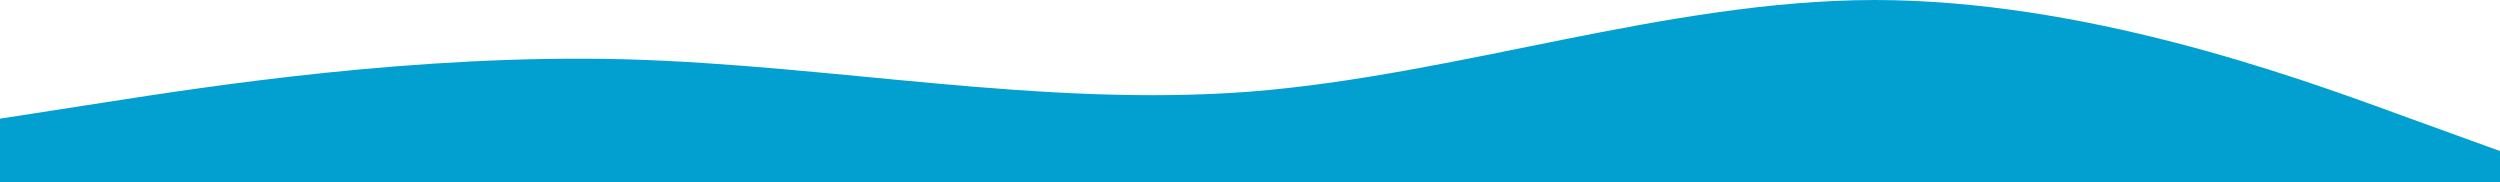
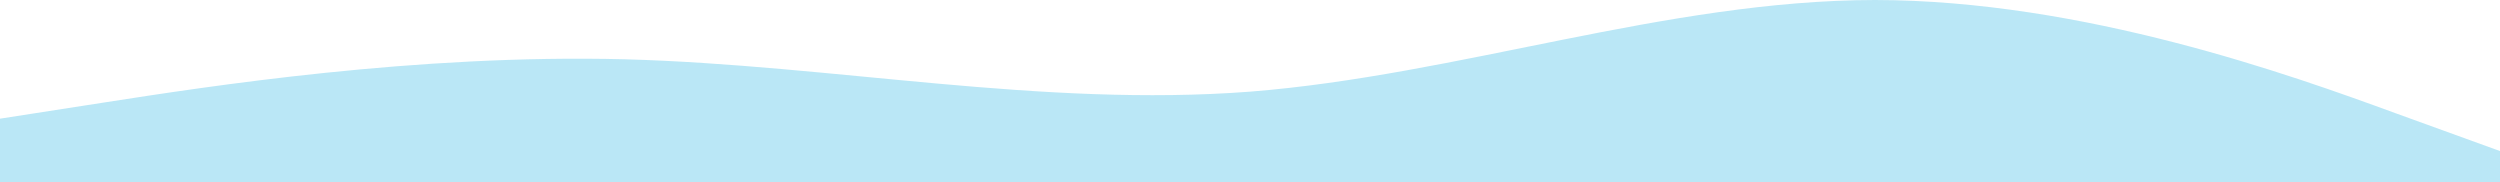
<svg xmlns="http://www.w3.org/2000/svg" viewBox="0 0 414 30" width="100%" fill="none" preserveAspectRatio="none">
-   <path d="M0 19.652L17.25 16.972C34.5 14.291 69 8.93 103.5 9.818C138 10.773 172.5 17.809 207 15.179C241.5 12.448 276 0.05 310.5 0C345 0.05 379.5 12.448 396.75 18.765L414 25.014V30.375H396.75C379.5 30.375 345 30.375 310.5 30.375C276 30.375 241.5 30.375 207 30.375C172.5 30.375 138 30.375 103.5 30.375C69 30.375 34.5 30.375 17.25 30.375H0V19.652Z" fill="#02A0D0" fillOpacity="0.2" />
+   <path d="M0 19.652L17.25 16.972C34.5 14.291 69 8.93 103.5 9.818C138 10.773 172.5 17.809 207 15.179C241.5 12.448 276 0.05 310.5 0C345 0.05 379.5 12.448 396.75 18.765L414 25.014V30.375H396.75C379.5 30.375 345 30.375 310.5 30.375C276 30.375 241.5 30.375 207 30.375C172.5 30.375 138 30.375 103.5 30.375C69 30.375 34.5 30.375 17.25 30.375H0V19.652Z" fill="#BAE7F6" fillOpacity="0.2" />
</svg>
